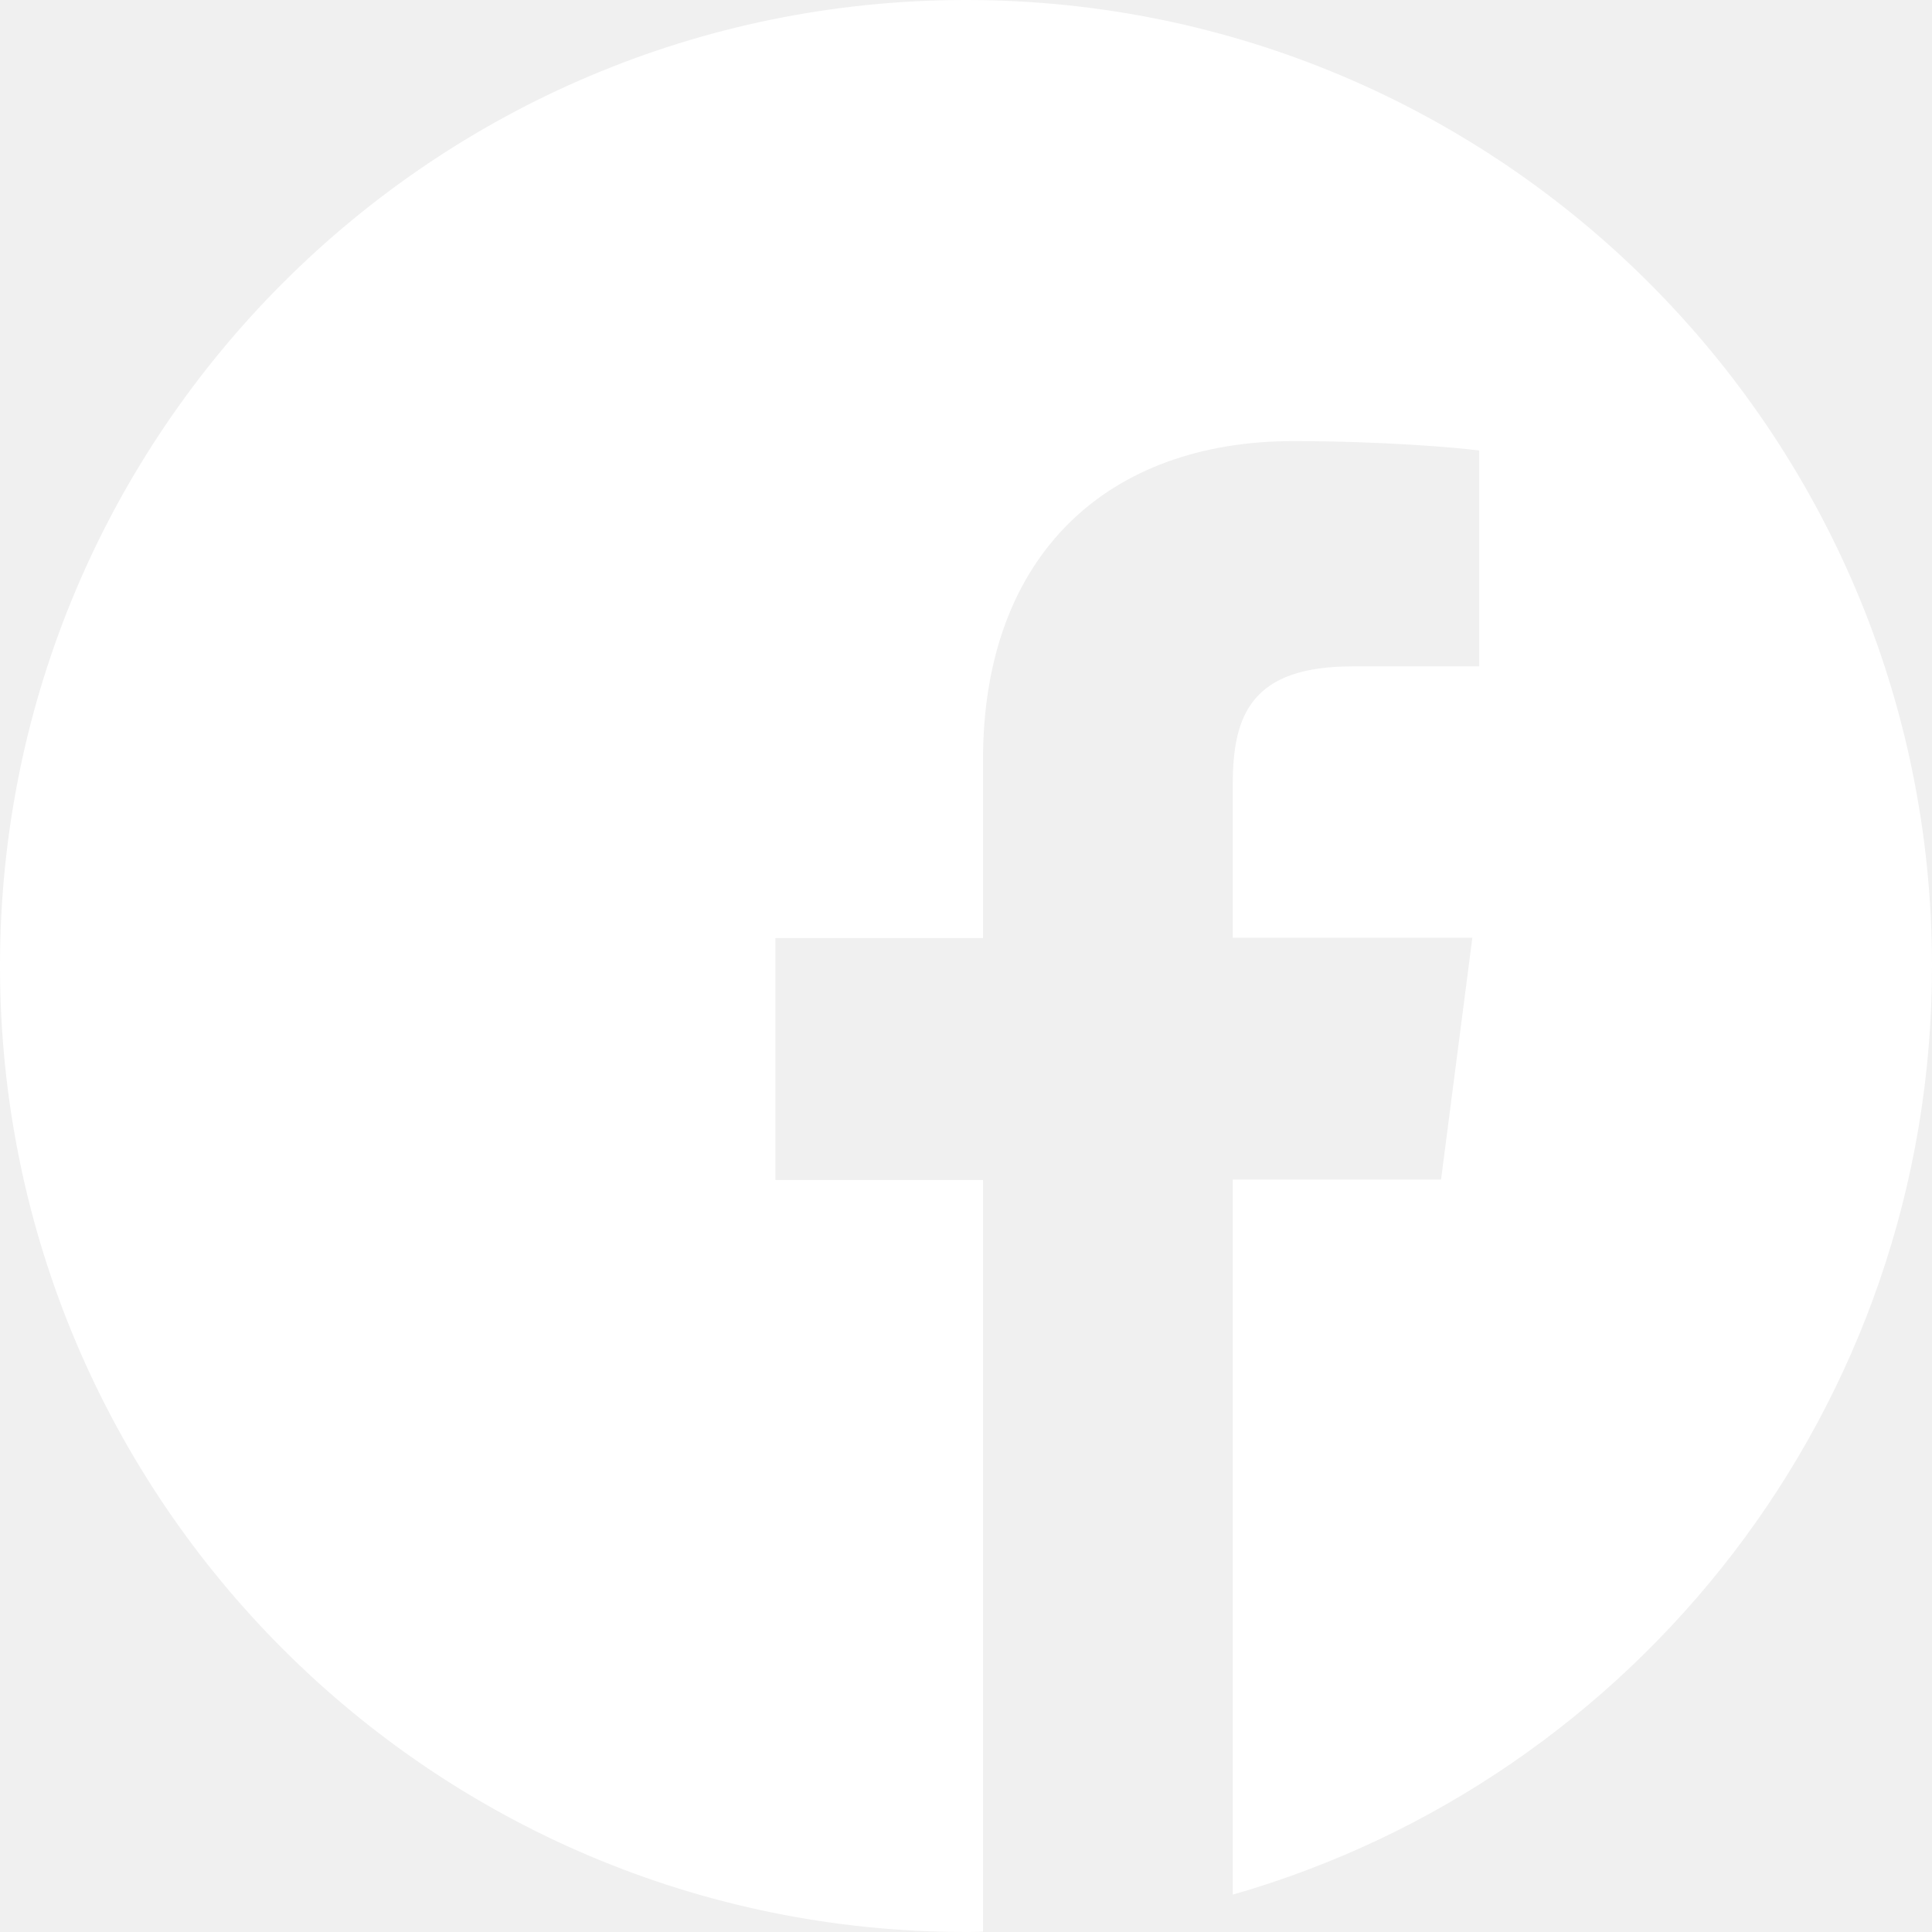
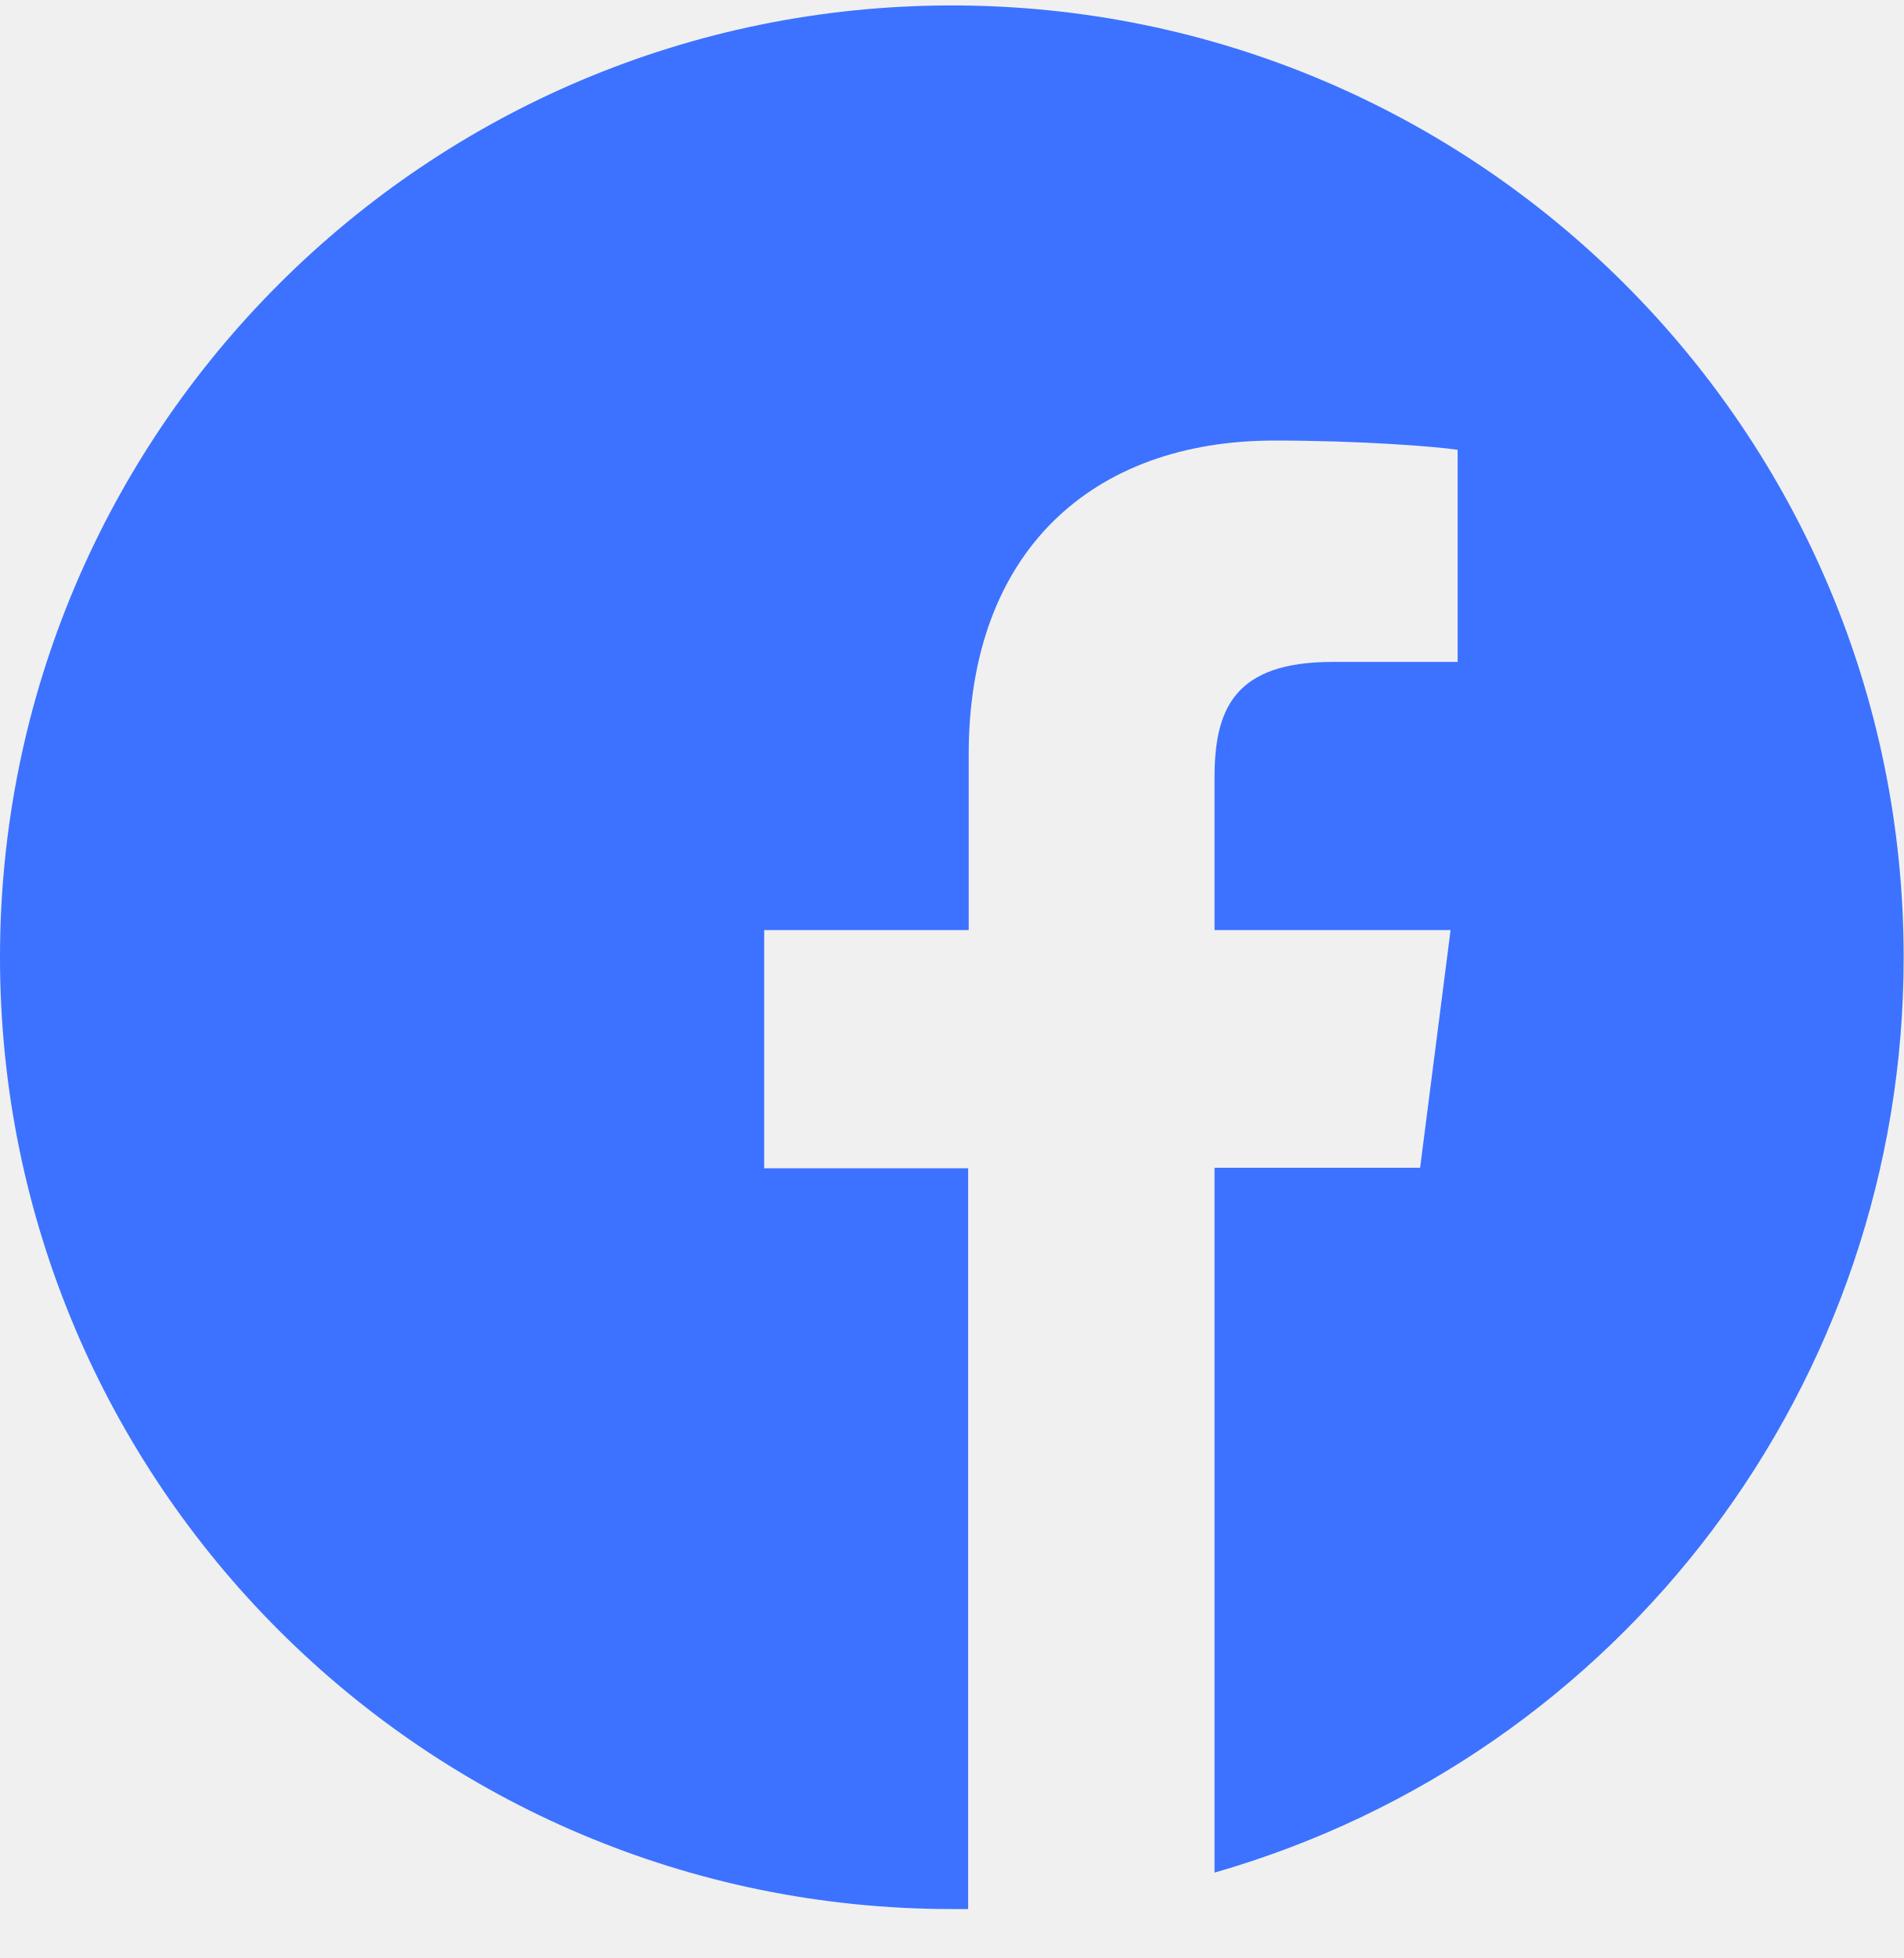
- <svg xmlns="http://www.w3.org/2000/svg" width="35" height="35" fill="none">
-   <path fill="#fff" d="M35 17.5C35 7.834 27.166 0 17.5 0S0 7.834 0 17.5 7.834 35 17.5 35c.102 0 .205 0 .308-.007V21.376h-3.76v-4.382h3.76v-3.226c0-3.74 2.283-5.777 5.619-5.777 1.6 0 2.973.116 3.37.171v3.91H24.5c-1.811 0-2.167.862-2.167 2.126v2.79h4.34l-.567 4.381h-3.773v12.954C29.648 32.225 35 25.491 35 17.5z" />
+ <svg xmlns="http://www.w3.org/2000/svg" fill="none" viewBox="0 0 35 36">
+   <path fill="#3C72FF" d="M35 17.6a17.5 17.5 0 10-17.5 17.5h.3V21.48h-3.75V17.1h3.76v-3.23c0-3.74 2.28-5.77 5.62-5.77 1.6 0 2.97.11 3.37.17v3.9h-2.3c-1.81 0-2.17.87-2.17 2.13v2.8h4.34l-.56 4.37h-3.78v12.96A17.5 17.5 0 0035 17.6z" />
</svg>
